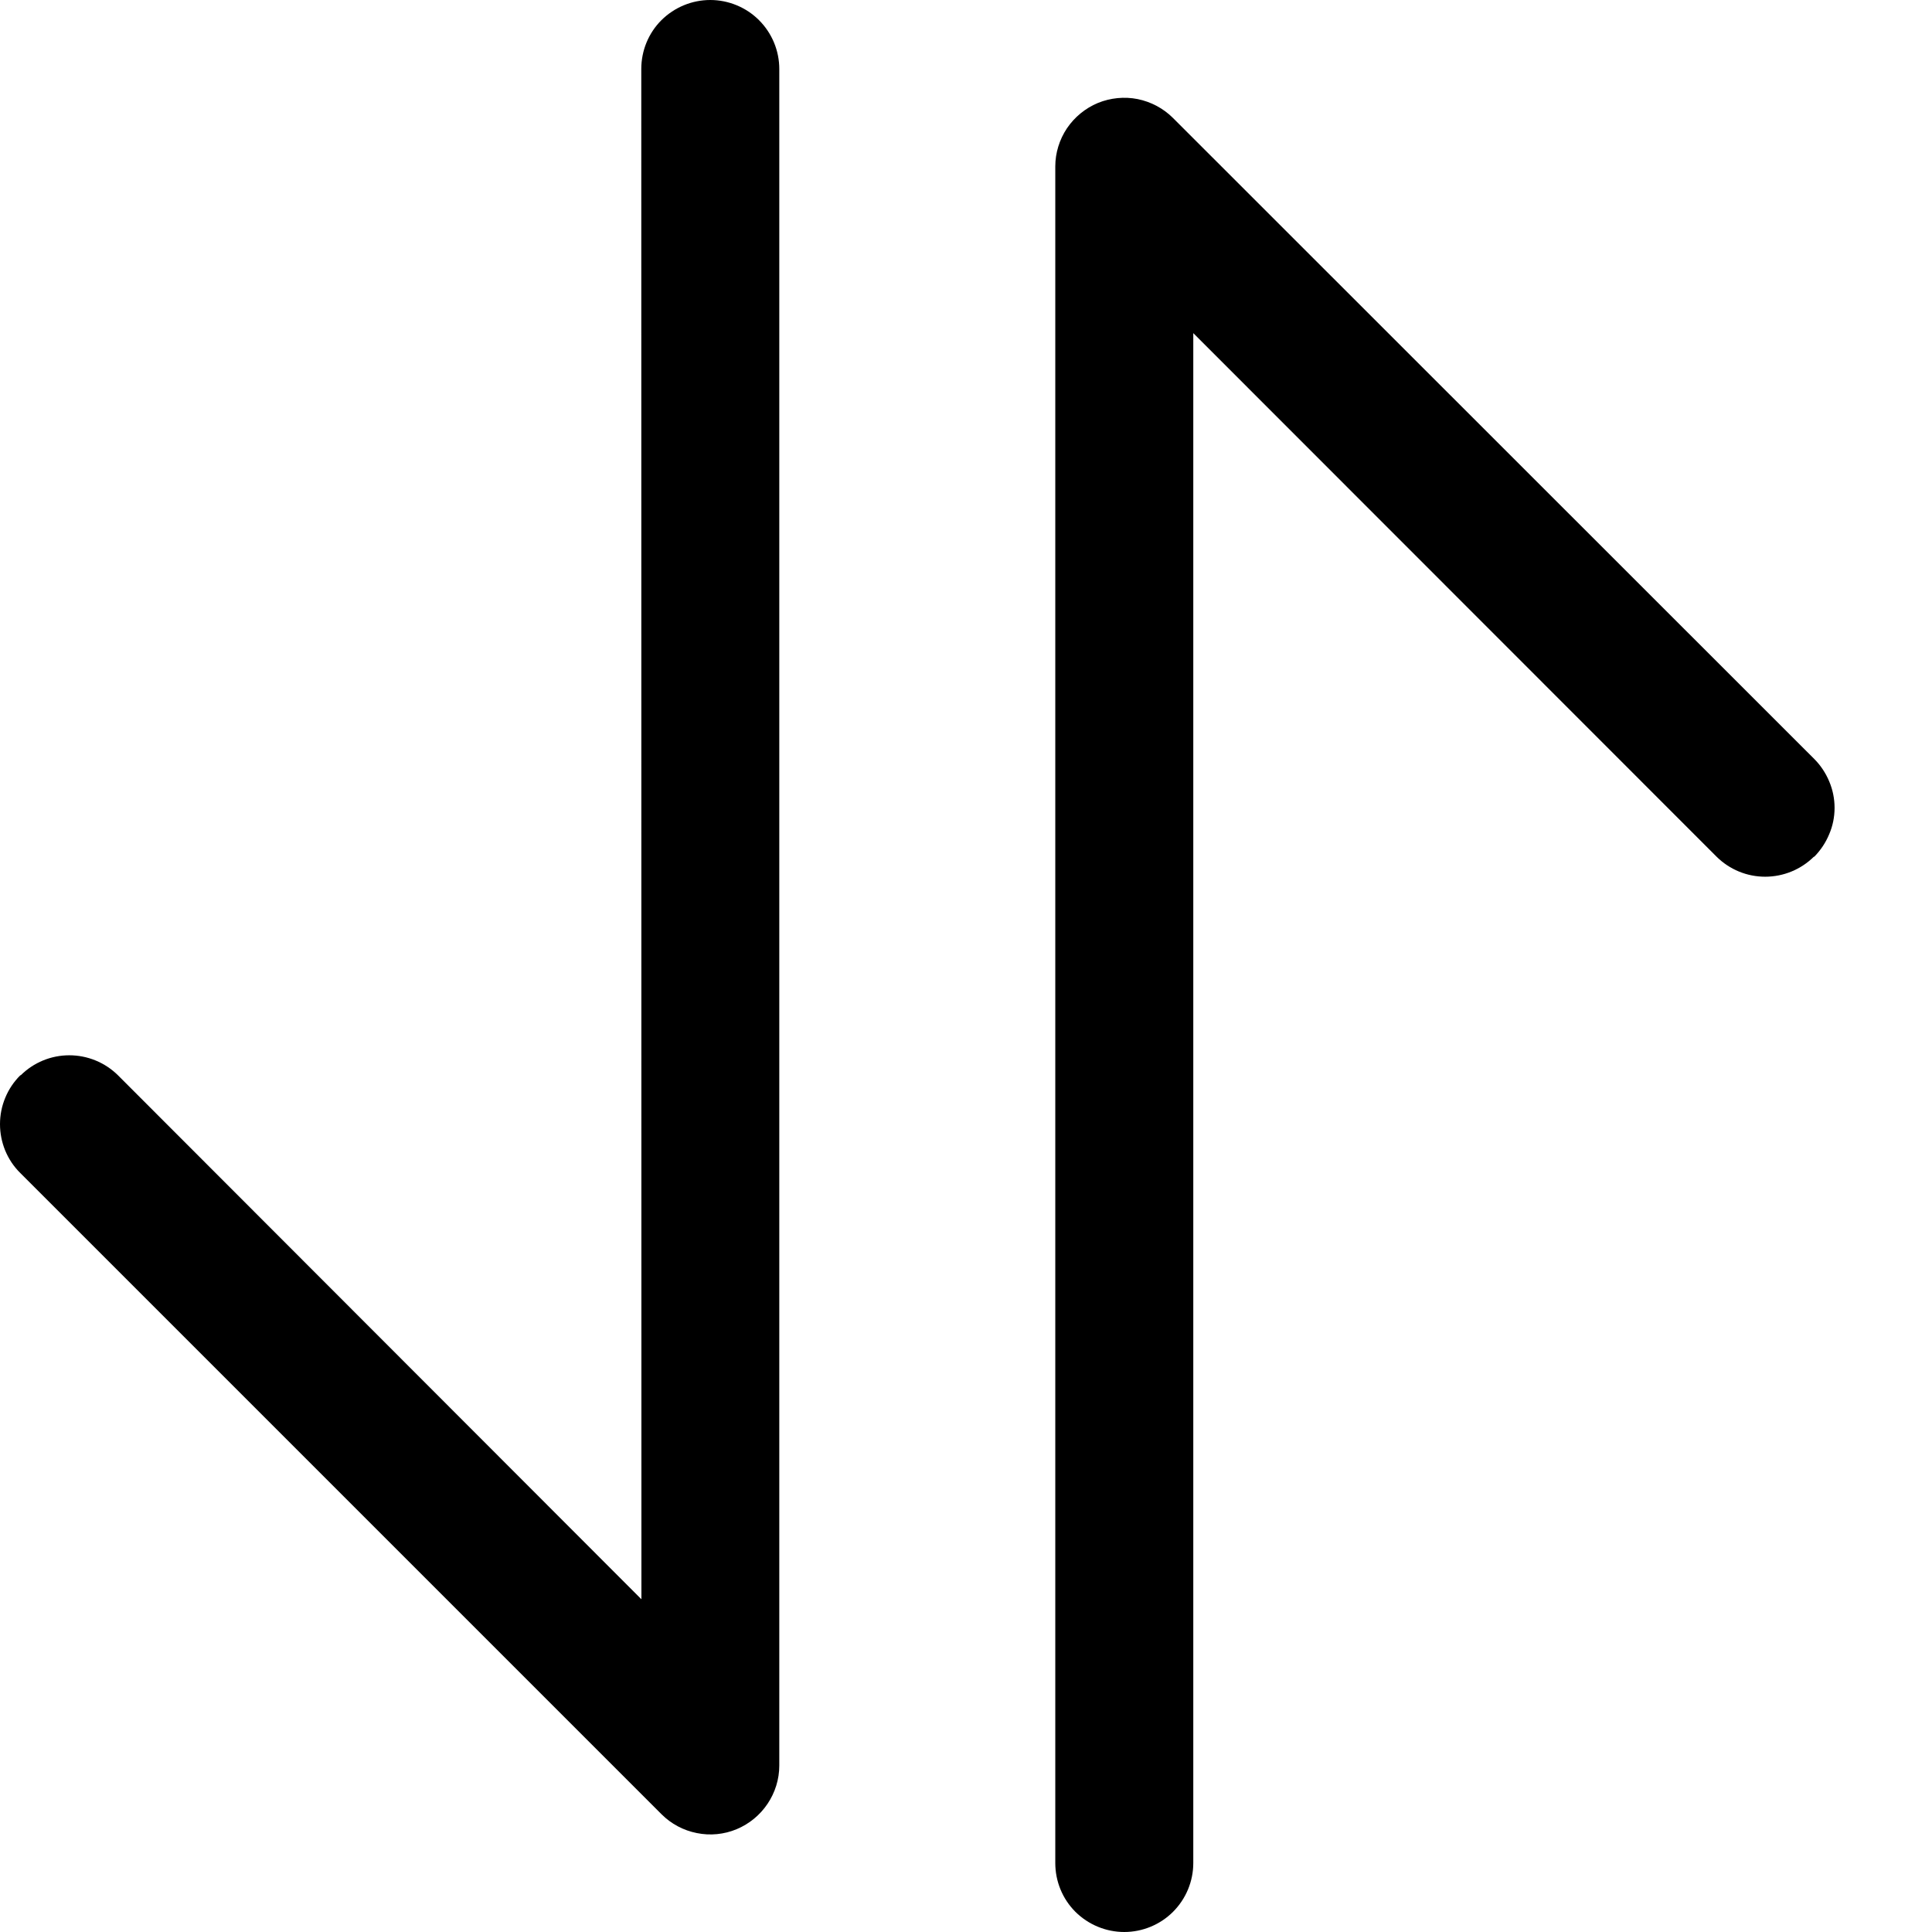
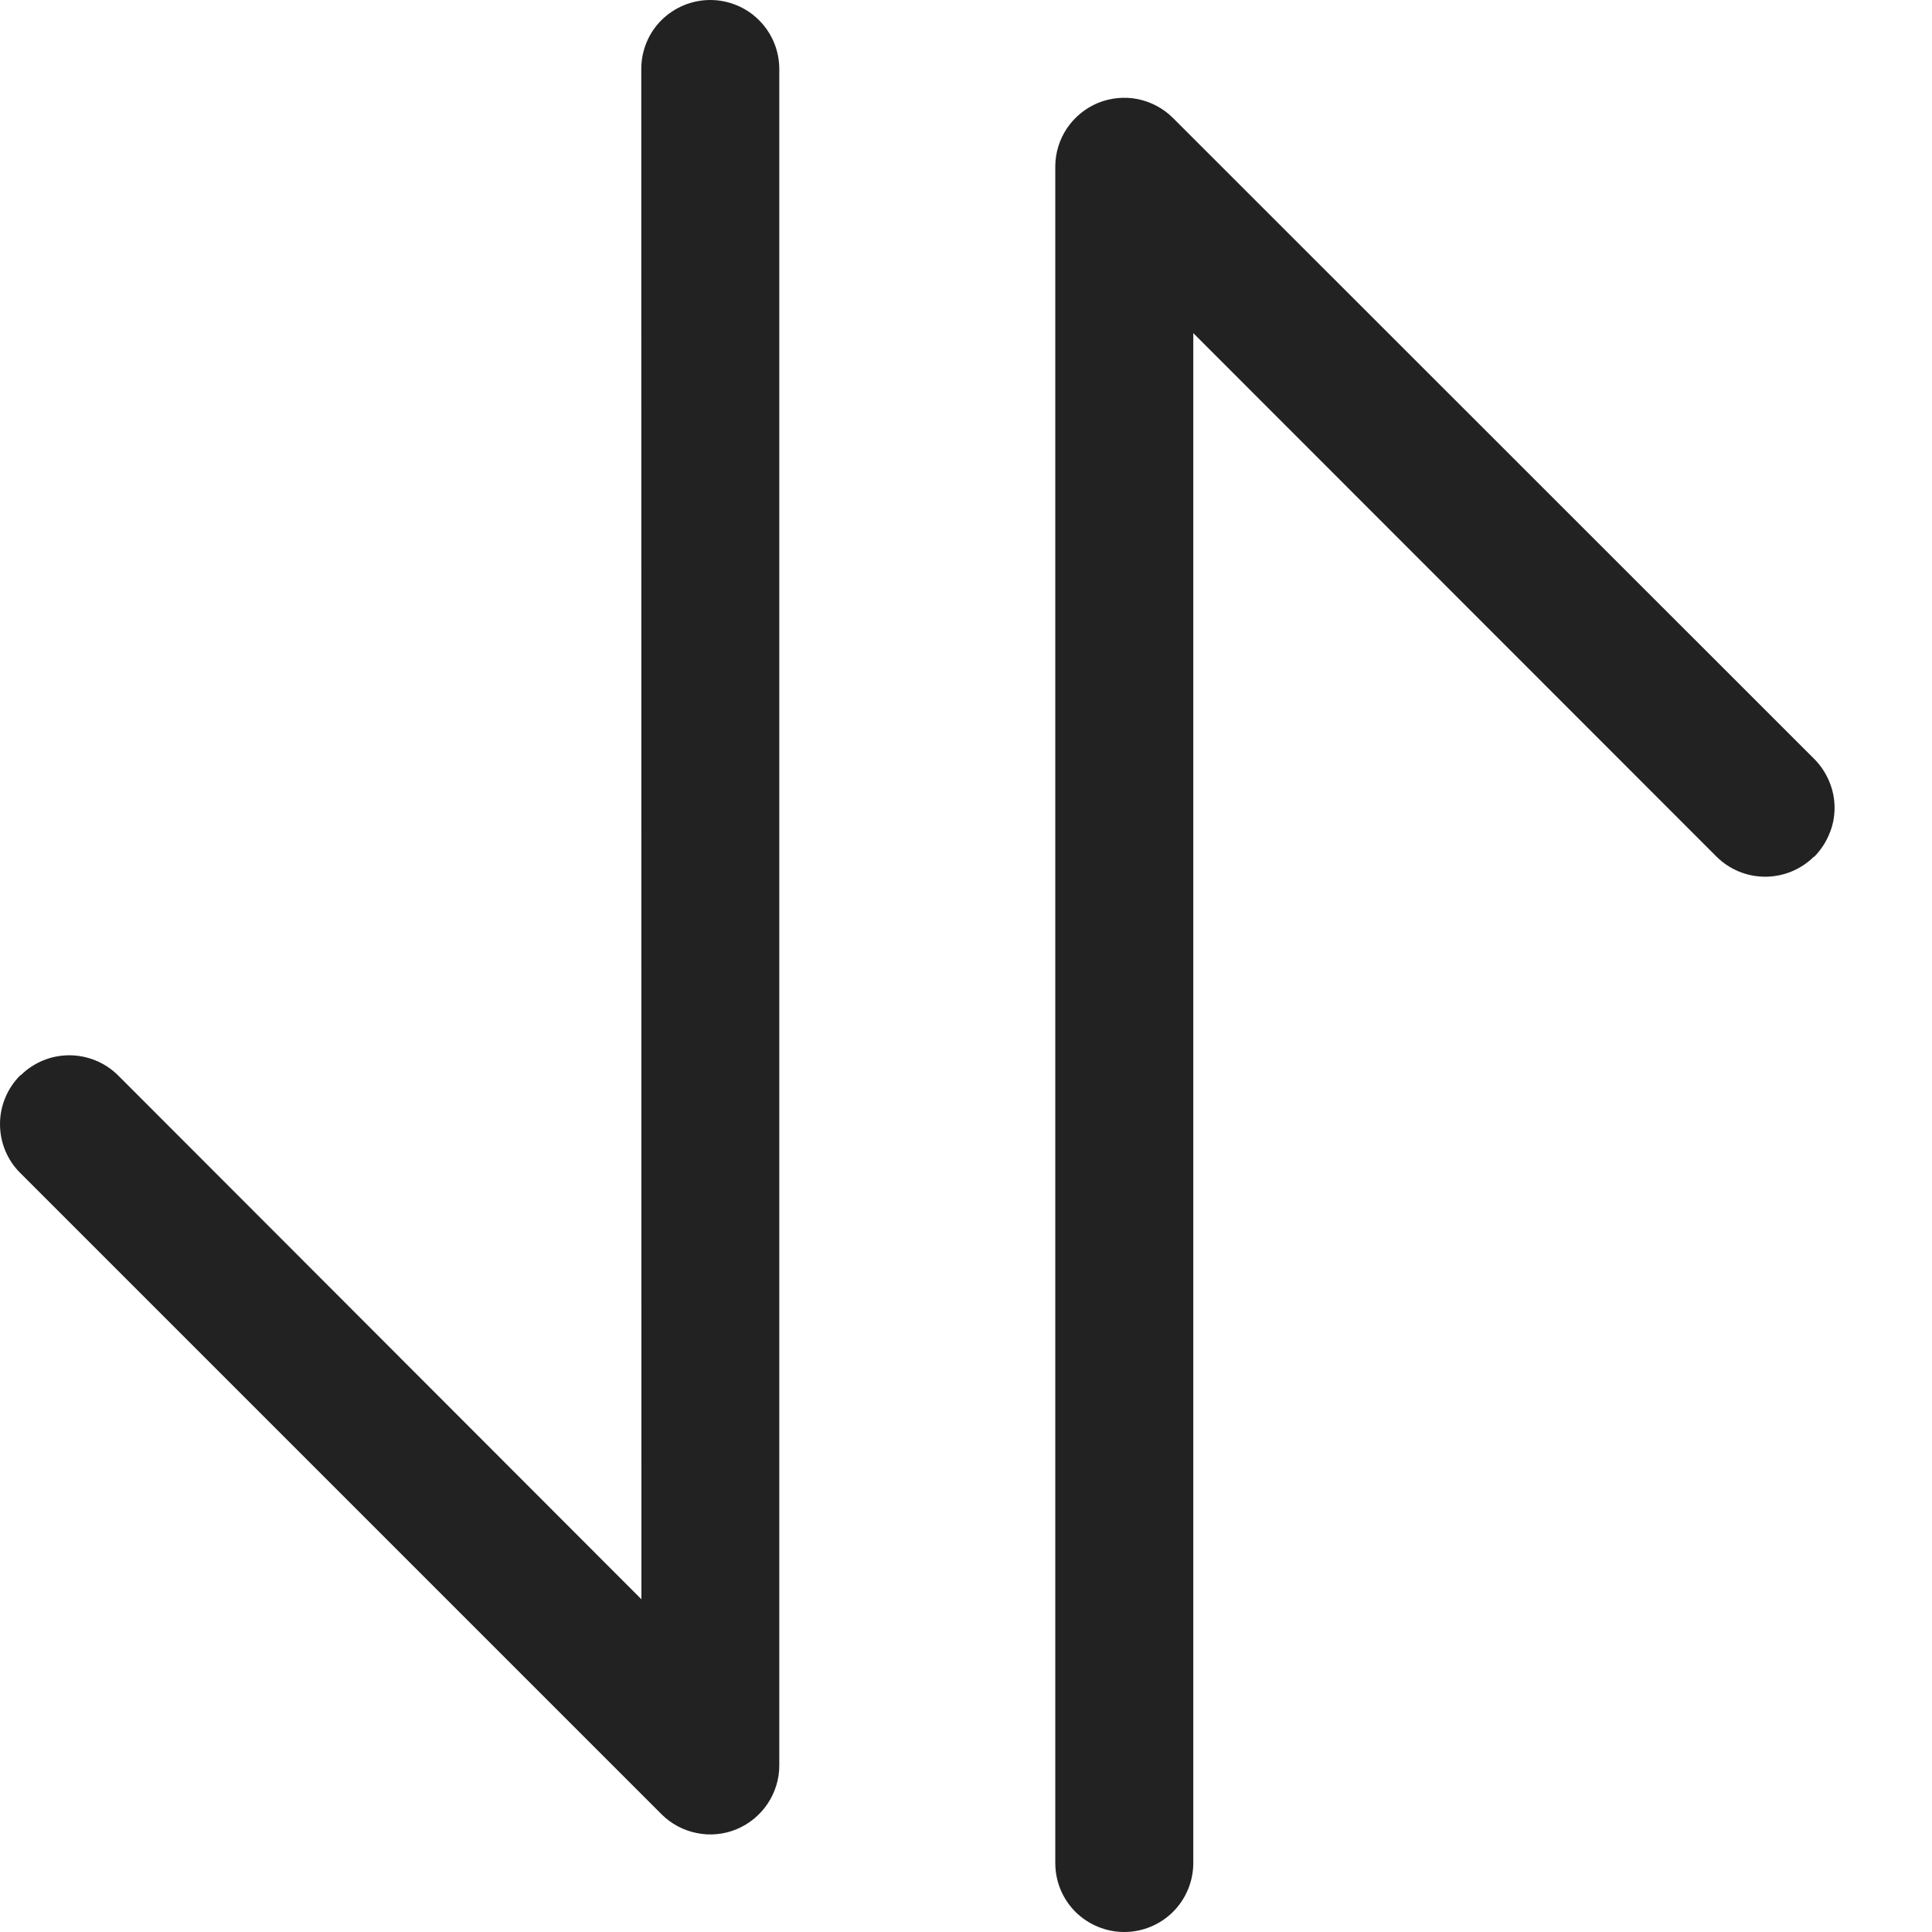
<svg xmlns="http://www.w3.org/2000/svg" width="14" height="14" viewBox="0 0 14 14" fill="none">
-   <path d="M4.647 0.5C4.647 0.367 4.699 0.24 4.793 0.146C4.887 0.053 5.014 0 5.147 0C5.279 0 5.407 0.053 5.5 0.146C5.594 0.24 5.647 0.367 5.647 0.5V12.794C5.647 12.893 5.617 12.989 5.562 13.071C5.507 13.153 5.429 13.217 5.338 13.255C5.247 13.293 5.146 13.303 5.049 13.283C4.953 13.264 4.864 13.217 4.794 13.147L0.147 8.5C0.1 8.454 0.063 8.398 0.038 8.338C0.013 8.277 0 8.212 0 8.146C0 8.08 0.013 8.015 0.038 7.955C0.063 7.894 0.1 7.839 0.147 7.792H0.15C0.244 7.699 0.37 7.647 0.502 7.647C0.634 7.647 0.761 7.699 0.855 7.792L4.648 11.589L4.647 0.5ZM7.647 1.206C7.647 1.108 7.677 1.011 7.732 0.929C7.787 0.848 7.865 0.784 7.956 0.746C8.047 0.709 8.148 0.699 8.244 0.718C8.341 0.738 8.43 0.785 8.5 0.855L13.147 5.5C13.193 5.546 13.23 5.602 13.255 5.662C13.281 5.723 13.294 5.788 13.294 5.854C13.294 5.92 13.281 5.985 13.255 6.045C13.23 6.106 13.193 6.161 13.147 6.208H13.144C13.05 6.301 12.923 6.353 12.791 6.353C12.659 6.353 12.533 6.301 12.439 6.208L8.647 2.414V13.5C8.647 13.633 8.594 13.76 8.5 13.854C8.407 13.947 8.279 14 8.147 14C8.014 14 7.887 13.947 7.793 13.854C7.699 13.76 7.647 13.633 7.647 13.5V1.206Z" fill="#000000" />
+   <path d="M4.647 0.5C4.647 0.367 4.699 0.24 4.793 0.146C4.887 0.053 5.014 0 5.147 0C5.279 0 5.407 0.053 5.5 0.146C5.594 0.24 5.647 0.367 5.647 0.5V12.794C5.647 12.893 5.617 12.989 5.562 13.071C5.507 13.153 5.429 13.217 5.338 13.255C5.247 13.293 5.146 13.303 5.049 13.283C4.953 13.264 4.864 13.217 4.794 13.147L0.147 8.5C0.1 8.454 0.063 8.398 0.038 8.338C0.013 8.277 0 8.212 0 8.146C0 8.08 0.013 8.015 0.038 7.955C0.063 7.894 0.1 7.839 0.147 7.792H0.15C0.244 7.699 0.37 7.647 0.502 7.647C0.634 7.647 0.761 7.699 0.855 7.792L4.648 11.589L4.647 0.5ZM7.647 1.206C7.647 1.108 7.677 1.011 7.732 0.929C7.787 0.848 7.865 0.784 7.956 0.746C8.047 0.709 8.148 0.699 8.244 0.718C8.341 0.738 8.43 0.785 8.5 0.855L13.147 5.5C13.193 5.546 13.23 5.602 13.255 5.662C13.281 5.723 13.294 5.788 13.294 5.854C13.294 5.92 13.281 5.985 13.255 6.045C13.23 6.106 13.193 6.161 13.147 6.208H13.144C13.05 6.301 12.923 6.353 12.791 6.353C12.659 6.353 12.533 6.301 12.439 6.208L8.647 2.414V13.5C8.647 13.633 8.594 13.76 8.5 13.854C8.407 13.947 8.279 14 8.147 14C8.014 14 7.887 13.947 7.793 13.854C7.699 13.76 7.647 13.633 7.647 13.5V1.206Z" fill="#222222" />
</svg>
